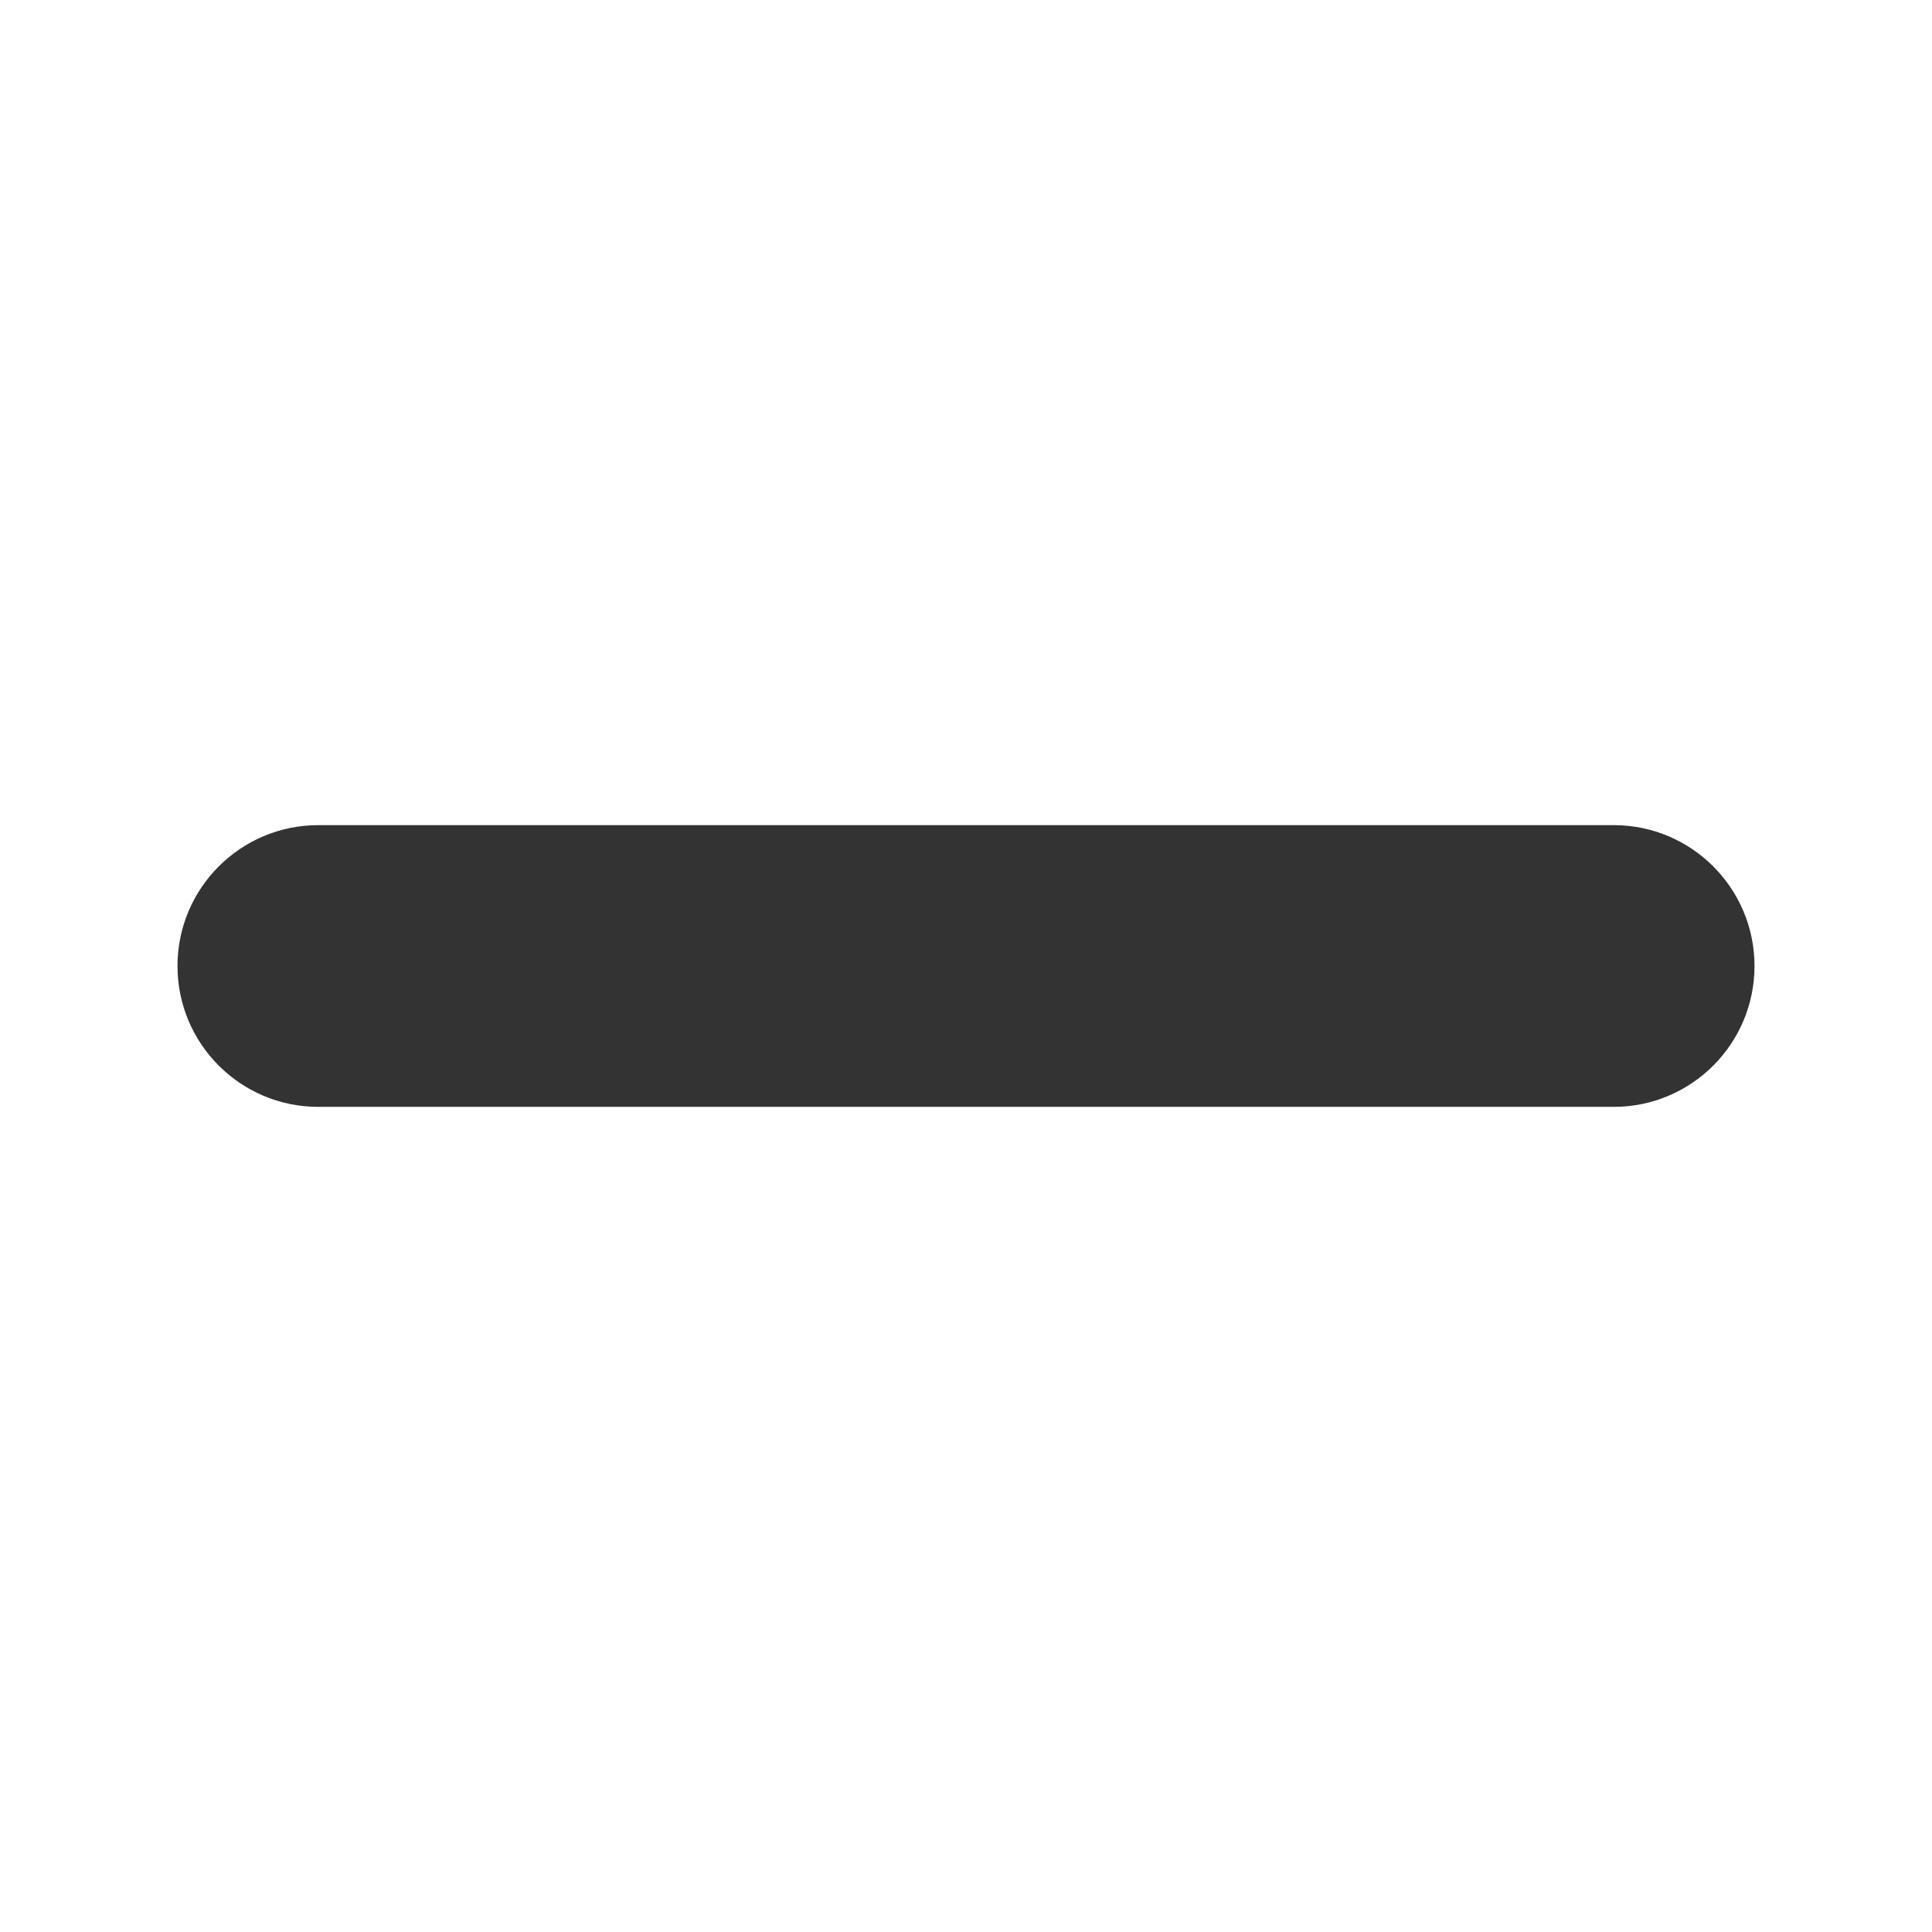
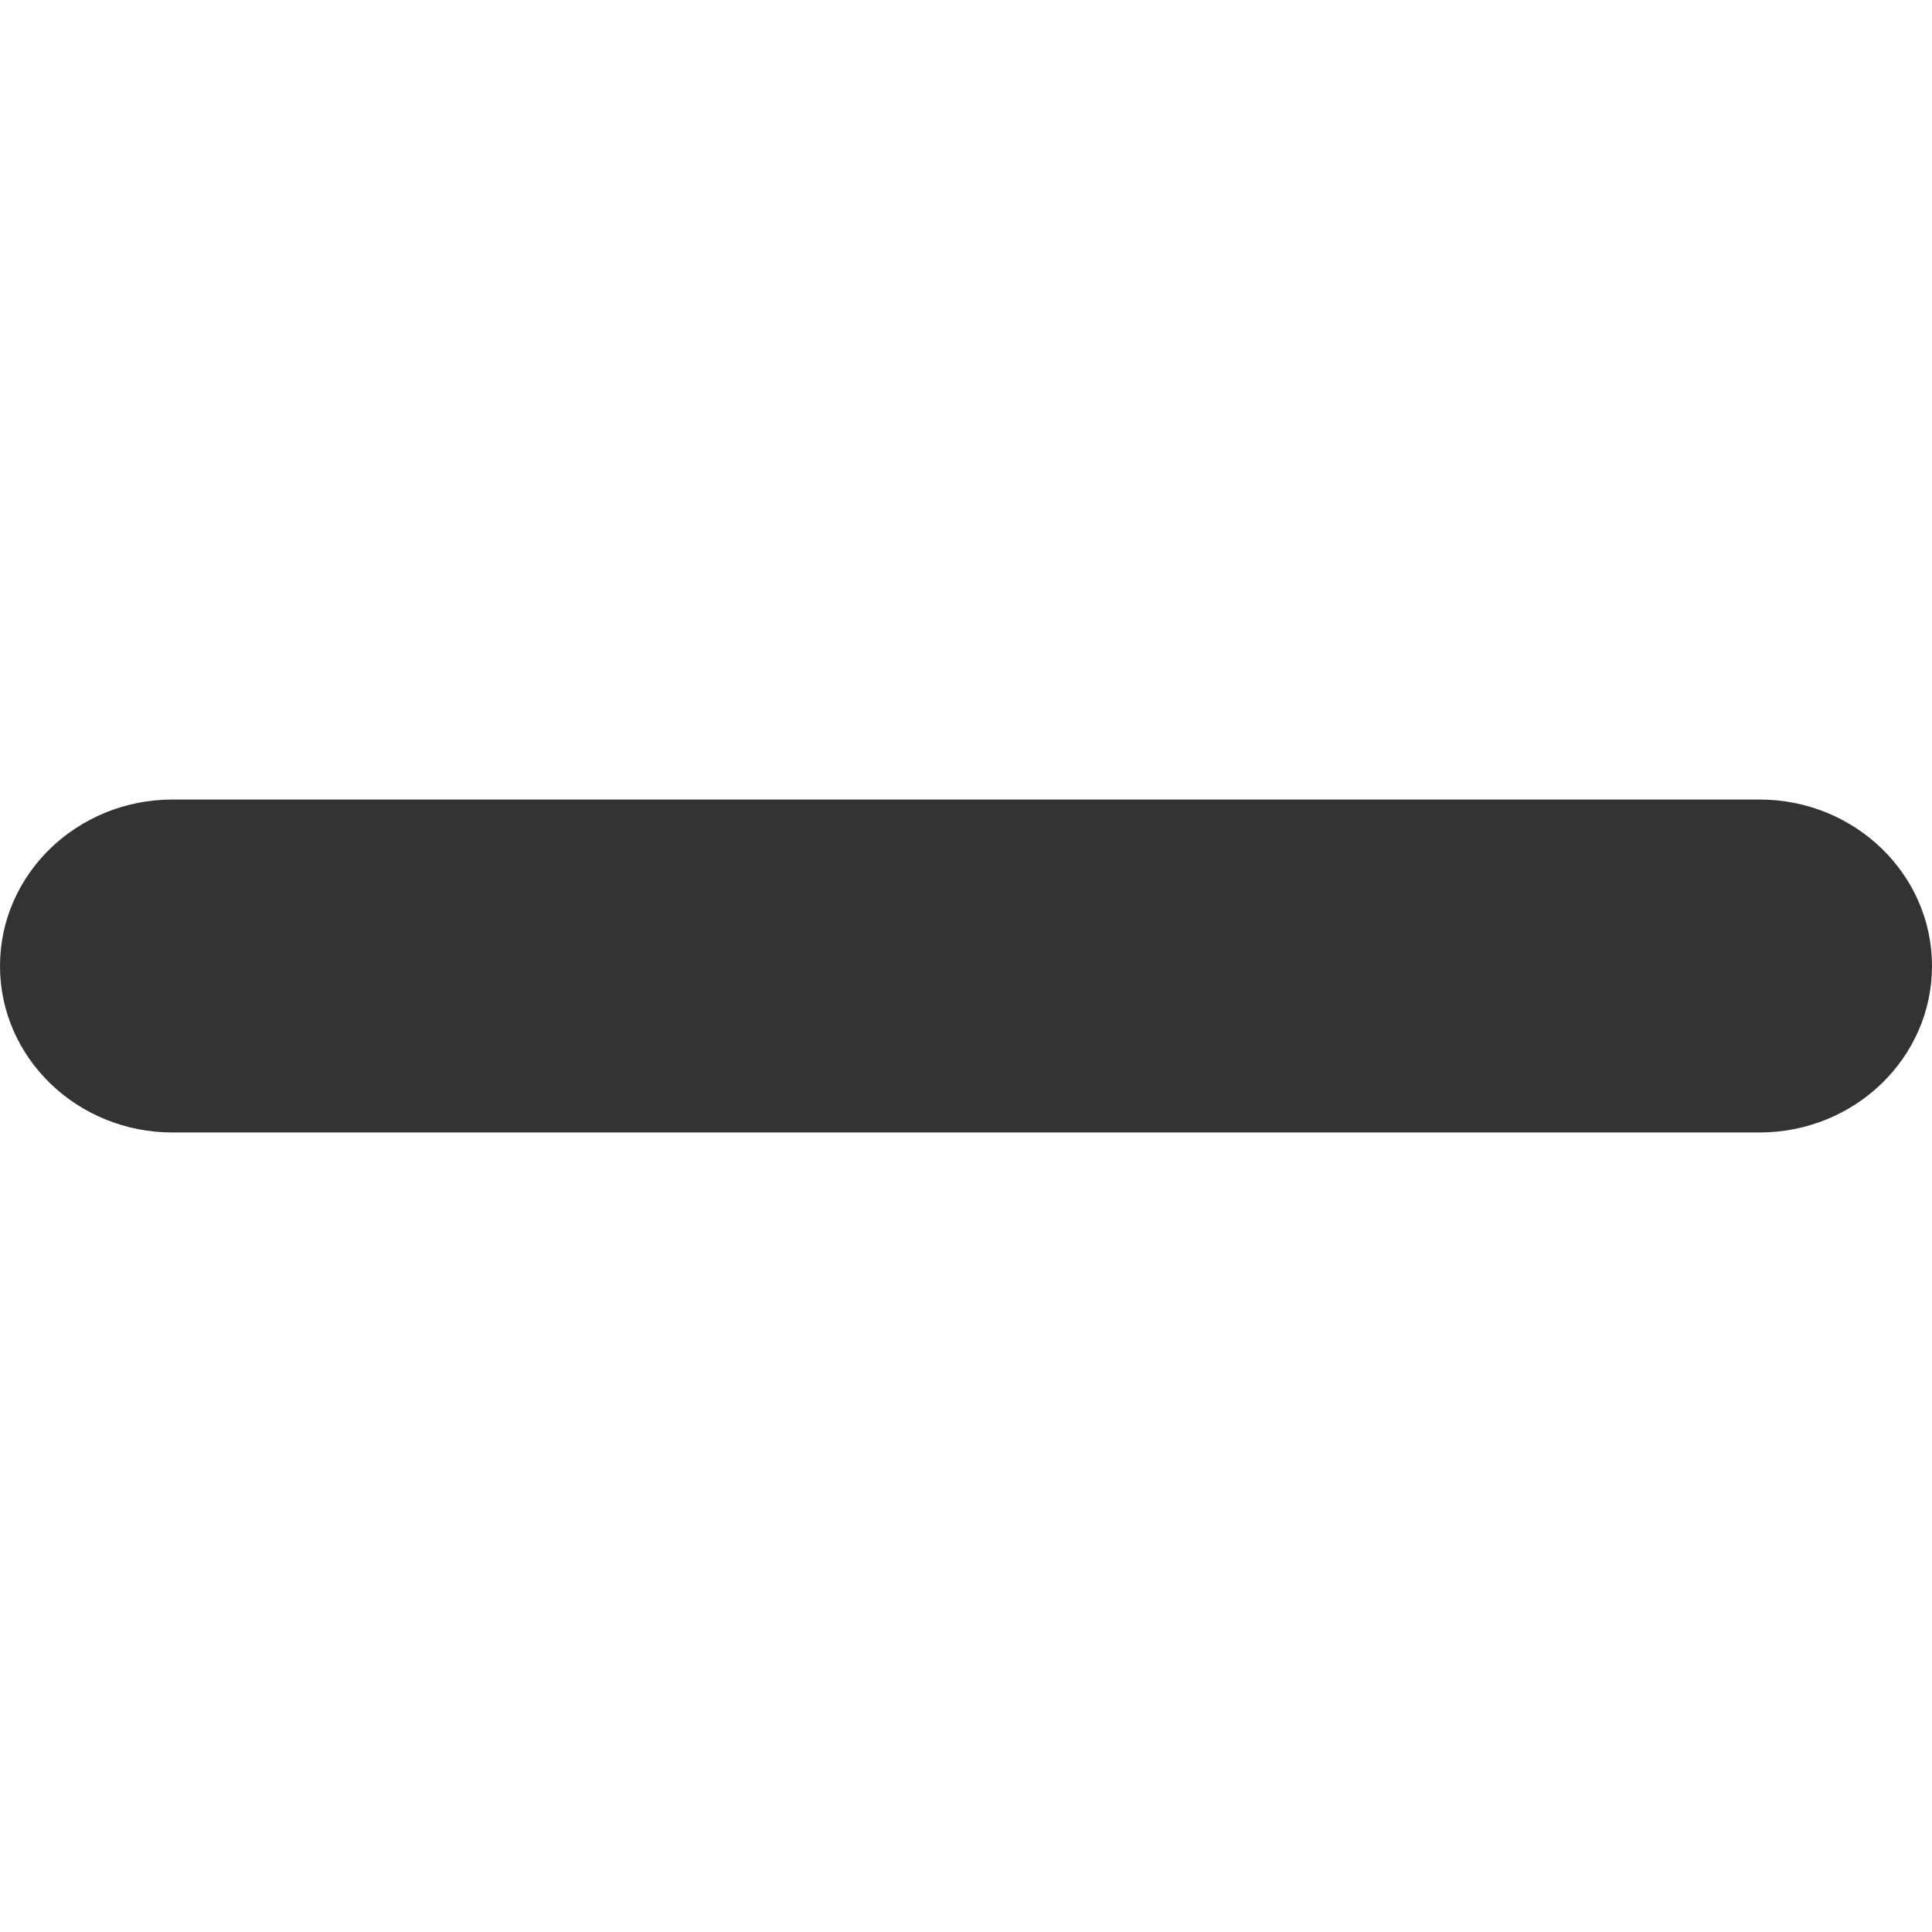
<svg xmlns="http://www.w3.org/2000/svg" width="24" height="24" viewBox="0 0 24 24" version="1.1" id="svg1">
  <defs id="defs1" />
  <g id="layer1" transform="translate(-1452)">
-     <path style="color:#000000;fill:#333333;stroke-linecap:round;stroke-linejoin:round;-inkscape-stroke:none;paint-order:stroke markers fill" d="m 1455.955,10.25 a 1.75,1.75 0 0 0 -1.75,1.75 1.75,1.75 0 0 0 1.75,1.75 h 16.09 a 1.75,1.75 0 0 0 1.75,-1.75 1.75,1.75 0 0 0 -1.75,-1.75 z" id="path66" />
+     <path style="color:#000000;fill:#333333;stroke-width:1.203;stroke-linecap:round;stroke-linejoin:round;-inkscape-stroke:none;paint-order:stroke markers fill" d="M 1454.144,9.932 A 2.144,2.068 0 0 0 1452,12 a 2.144,2.068 0 0 0 2.144,2.068 h 19.712 A 2.144,2.068 0 0 0 1476,12 2.144,2.068 0 0 0 1473.856,9.932 Z" id="path66" />
  </g>
</svg>
